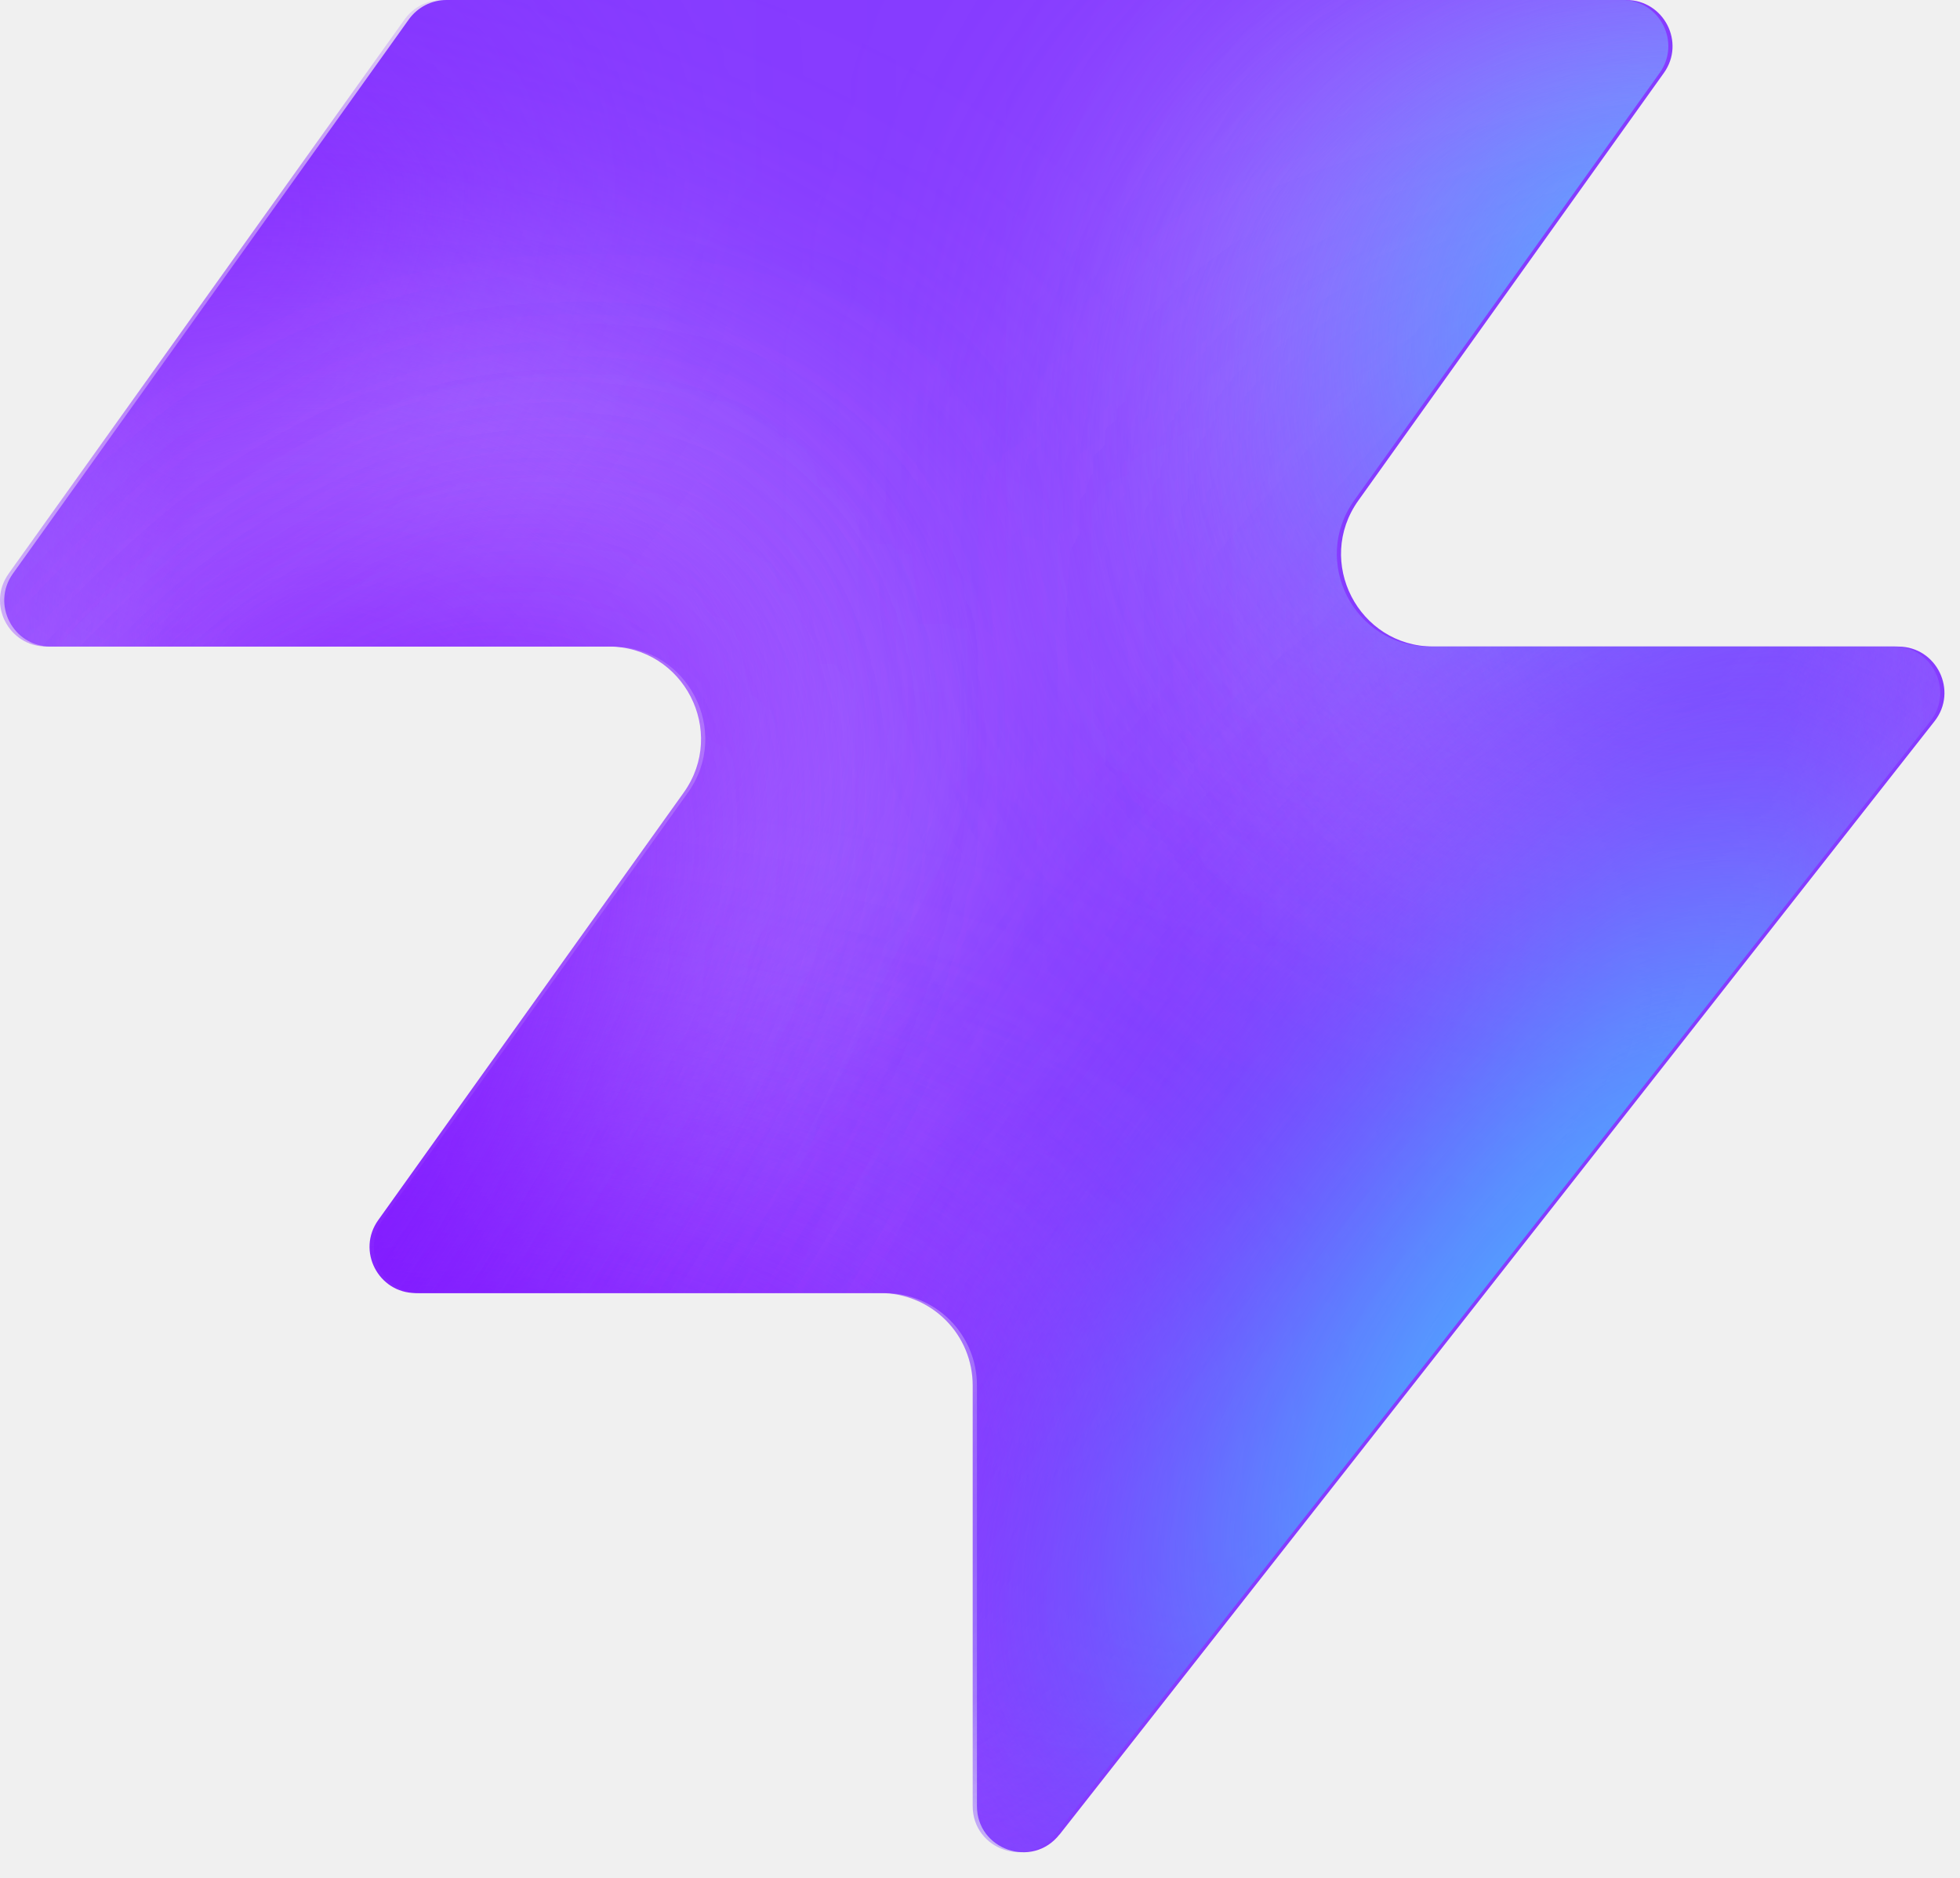
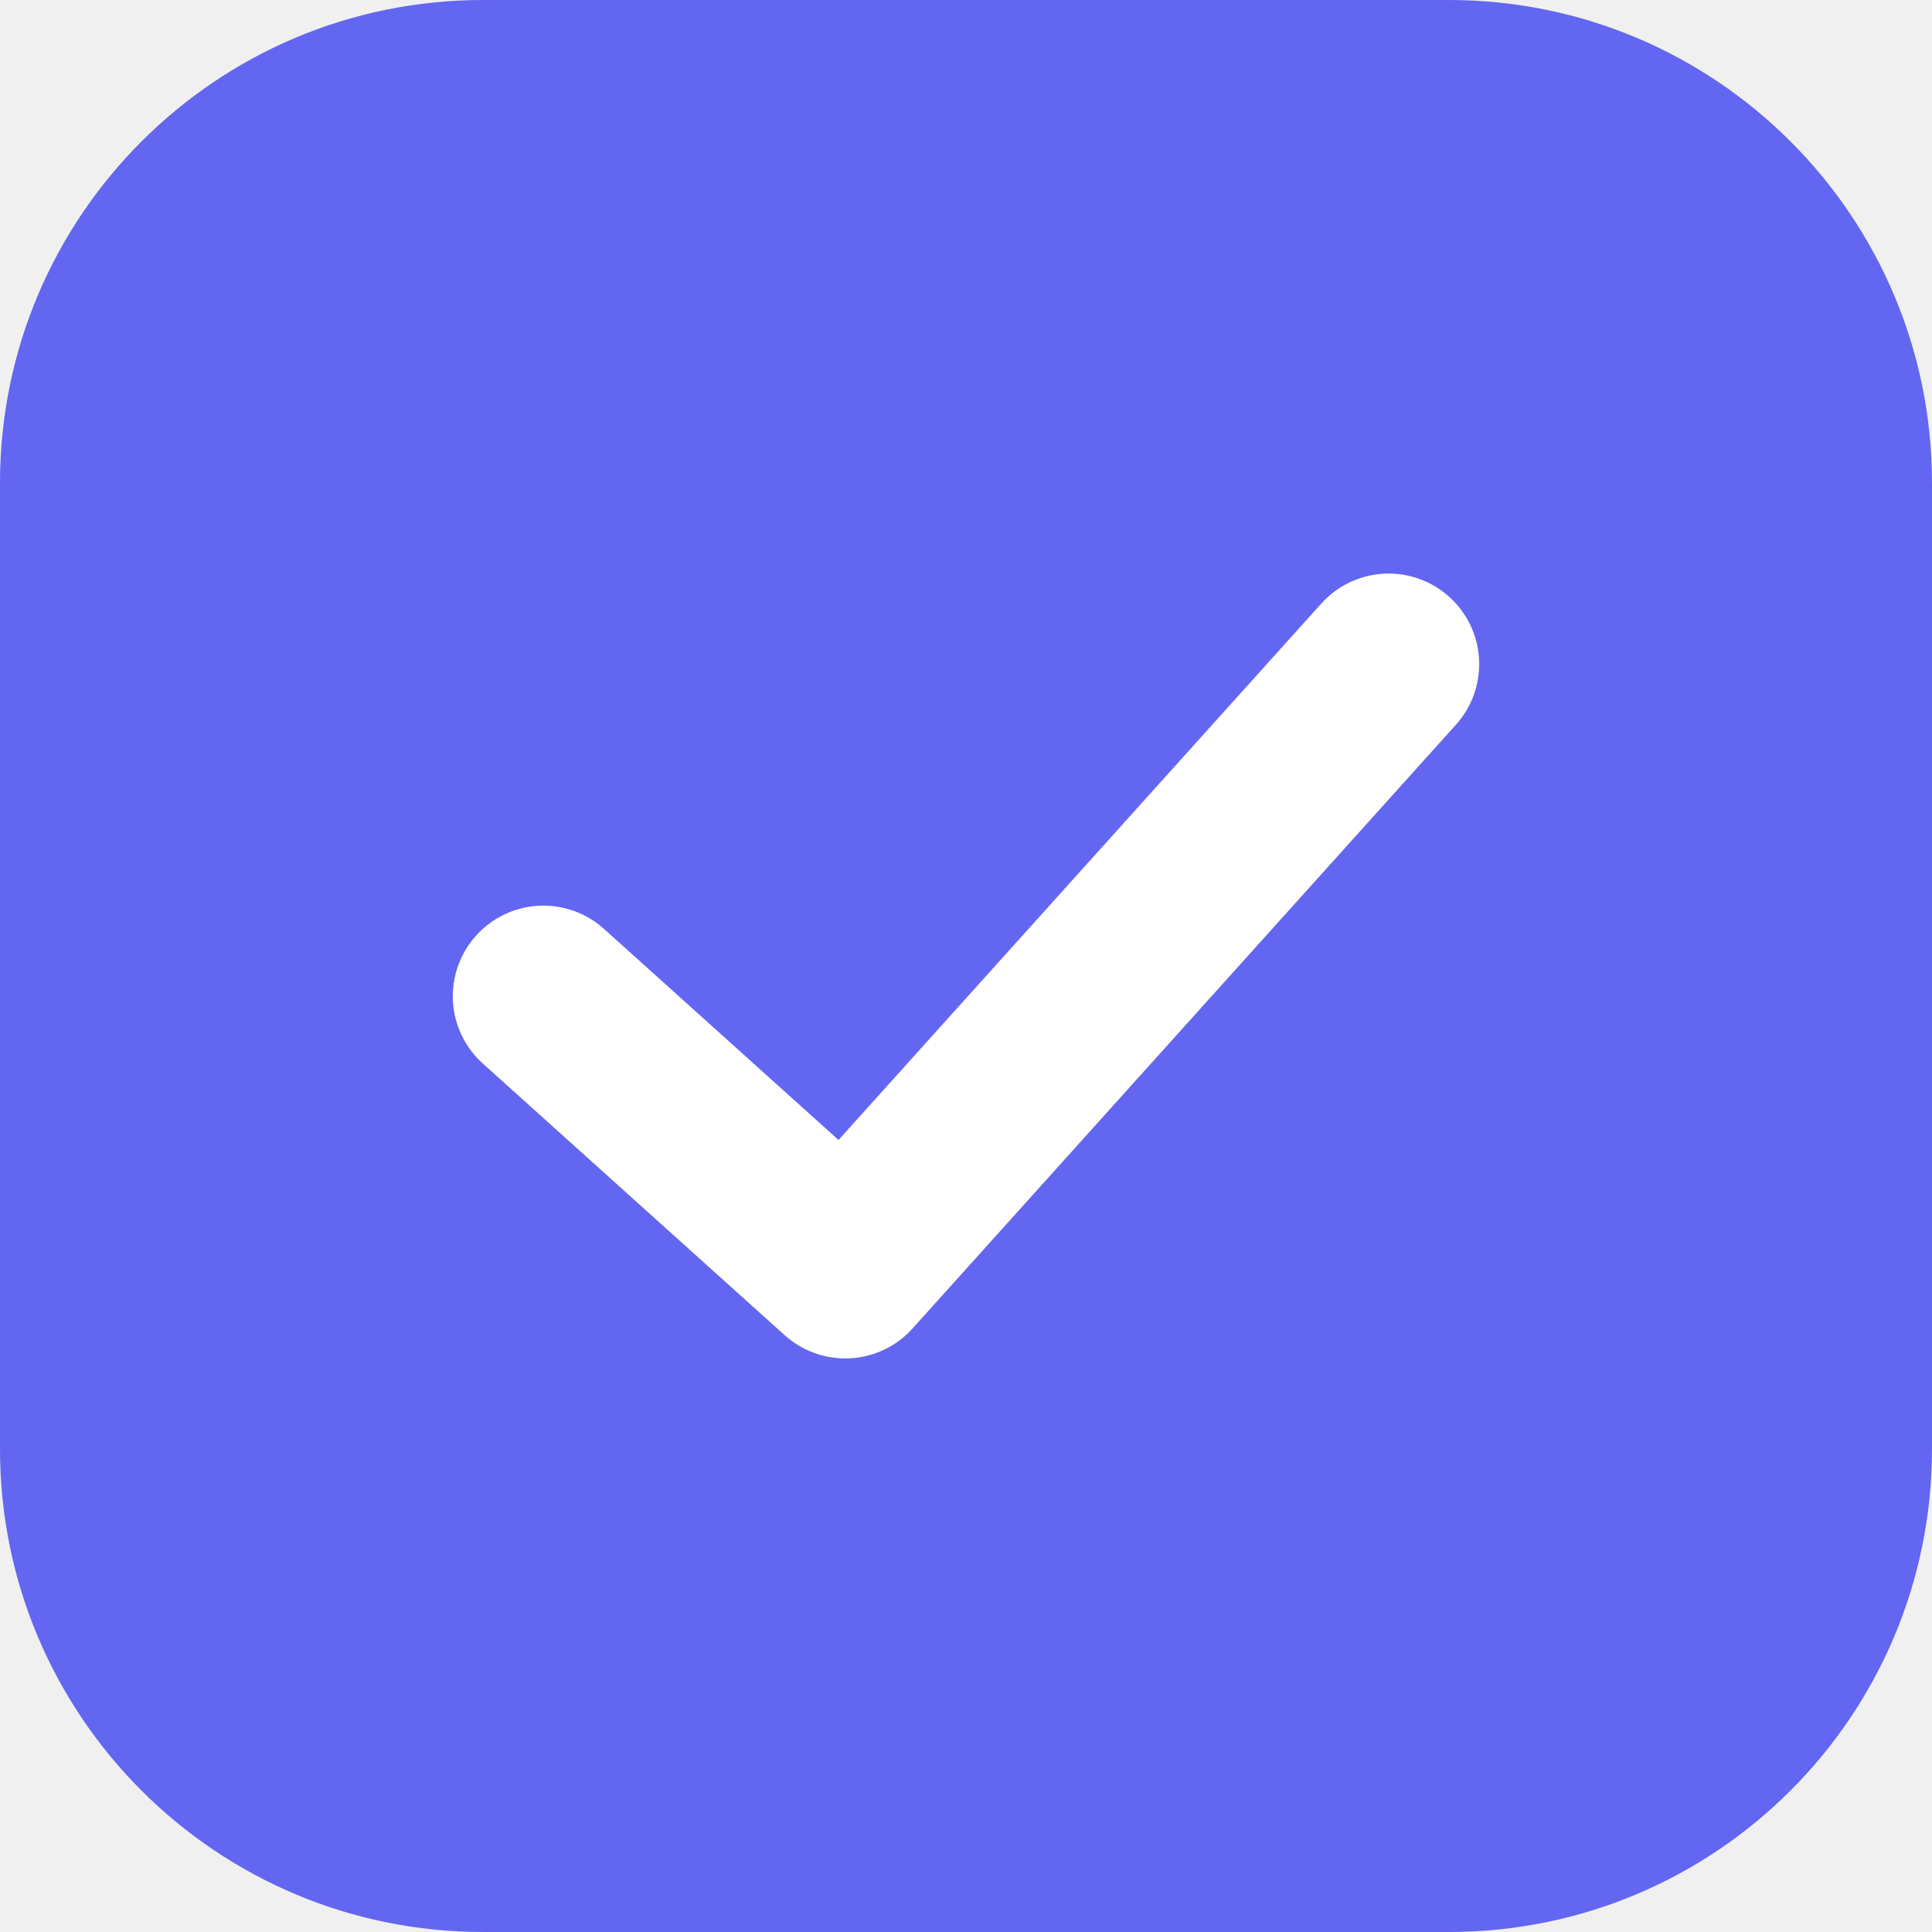
- <svg xmlns="http://www.w3.org/2000/svg" width="48" height="46" fill="none" viewBox="0 0 48 46">
-   <path fill="#863bff" d="M25.946 44.938c-.664.845-2.021.375-2.021-.698V33.937a2.26 2.26 0 0 0-2.262-2.262H10.287c-.92 0-1.456-1.04-.92-1.788l7.48-10.471c1.07-1.497 0-3.578-1.842-3.578H1.237c-.92 0-1.456-1.04-.92-1.788L10.013.474c.214-.297.556-.474.92-.474h28.894c.92 0 1.456 1.04.92 1.788l-7.48 10.471c-1.07 1.498 0 3.579 1.842 3.579h11.377c.943 0 1.473 1.088.89 1.83L25.947 44.94z" style="fill:#863bff;fill:color(display-p3 .525 .23 1);fill-opacity:1" />
-   <mask id="a" width="48" height="46" x="0" y="0" maskUnits="userSpaceOnUse" style="mask-type:alpha">
-     <path fill="#000" d="M25.842 44.938c-.664.844-2.021.375-2.021-.698V33.937a2.26 2.26 0 0 0-2.262-2.262H10.183c-.92 0-1.456-1.04-.92-1.788l7.48-10.471c1.07-1.498 0-3.579-1.842-3.579H1.133c-.92 0-1.456-1.04-.92-1.787L9.91.473c.214-.297.556-.474.92-.474h28.894c.92 0 1.456 1.04.92 1.788l-7.48 10.471c-1.07 1.498 0 3.578 1.842 3.578h11.377c.943 0 1.473 1.088.89 1.832L25.843 44.94z" style="fill:#000;fill-opacity:1" />
-   </mask>
-   <g mask="url(#a)">
-     <g filter="url(#b)">
-       <ellipse cx="5.508" cy="14.704" fill="#ede6ff" rx="5.508" ry="14.704" style="fill:#ede6ff;fill:color(display-p3 .927 .903 1);fill-opacity:1" transform="matrix(.00324 1 1 -.00324 -4.47 31.516)" />
-     </g>
-     <g filter="url(#c)">
-       <ellipse cx="10.399" cy="29.851" fill="#ede6ff" rx="10.399" ry="29.851" style="fill:#ede6ff;fill:color(display-p3 .927 .903 1);fill-opacity:1" transform="matrix(.00324 1 1 -.00324 -39.328 7.883)" />
-     </g>
-     <g filter="url(#d)">
-       <ellipse cx="5.508" cy="30.487" fill="#7e14ff" rx="5.508" ry="30.487" style="fill:#7e14ff;fill:color(display-p3 .492 .077 1);fill-opacity:1" transform="rotate(89.814 -25.913 -14.639)scale(1 -1)" />
-     </g>
-     <g filter="url(#e)">
-       <ellipse cx="5.508" cy="30.599" fill="#7e14ff" rx="5.508" ry="30.599" style="fill:#7e14ff;fill:color(display-p3 .492 .077 1);fill-opacity:1" transform="rotate(89.814 -32.644 -3.334)scale(1 -1)" />
-     </g>
-     <g filter="url(#f)">
-       <ellipse cx="5.508" cy="30.599" fill="#7e14ff" rx="5.508" ry="30.599" style="fill:#7e14ff;fill:color(display-p3 .492 .077 1);fill-opacity:1" transform="matrix(.00324 1 1 -.00324 -34.34 30.47)" />
-     </g>
-     <g filter="url(#g)">
-       <ellipse cx="14.072" cy="22.078" fill="#ede6ff" rx="14.072" ry="22.078" style="fill:#ede6ff;fill:color(display-p3 .927 .903 1);fill-opacity:1" transform="rotate(93.35 24.506 48.493)scale(-1 1)" />
-     </g>
-     <g filter="url(#h)">
-       <ellipse cx="3.47" cy="21.501" fill="#7e14ff" rx="3.47" ry="21.501" style="fill:#7e14ff;fill:color(display-p3 .492 .077 1);fill-opacity:1" transform="rotate(89.009 28.708 47.59)scale(-1 1)" />
-     </g>
-     <g filter="url(#i)">
-       <ellipse cx="3.47" cy="21.501" fill="#7e14ff" rx="3.47" ry="21.501" style="fill:#7e14ff;fill:color(display-p3 .492 .077 1);fill-opacity:1" transform="rotate(89.009 28.708 47.59)scale(-1 1)" />
-     </g>
-     <g filter="url(#j)">
-       <ellipse cx=".387" cy="8.972" fill="#7e14ff" rx="4.407" ry="29.108" style="fill:#7e14ff;fill:color(display-p3 .492 .077 1);fill-opacity:1" transform="rotate(39.51 .387 8.972)" />
-     </g>
-     <g filter="url(#k)">
-       <ellipse cx="47.523" cy="-6.092" fill="#7e14ff" rx="4.407" ry="29.108" style="fill:#7e14ff;fill:color(display-p3 .492 .077 1);fill-opacity:1" transform="rotate(37.892 47.523 -6.092)" />
-     </g>
-     <g filter="url(#l)">
-       <ellipse cx="41.412" cy="6.333" fill="#47bfff" rx="5.971" ry="9.665" style="fill:#47bfff;fill:color(display-p3 .28 .748 1);fill-opacity:1" transform="rotate(37.892 41.412 6.333)" />
-     </g>
-     <g filter="url(#m)">
-       <ellipse cx="-1.879" cy="38.332" fill="#7e14ff" rx="4.407" ry="29.108" style="fill:#7e14ff;fill:color(display-p3 .492 .077 1);fill-opacity:1" transform="rotate(37.892 -1.88 38.332)" />
-     </g>
-     <g filter="url(#n)">
-       <ellipse cx="-1.879" cy="38.332" fill="#7e14ff" rx="4.407" ry="29.108" style="fill:#7e14ff;fill:color(display-p3 .492 .077 1);fill-opacity:1" transform="rotate(37.892 -1.88 38.332)" />
-     </g>
-     <g filter="url(#o)">
-       <ellipse cx="35.651" cy="29.907" fill="#7e14ff" rx="4.407" ry="29.108" style="fill:#7e14ff;fill:color(display-p3 .492 .077 1);fill-opacity:1" transform="rotate(37.892 35.651 29.907)" />
-     </g>
-     <g filter="url(#p)">
-       <ellipse cx="38.418" cy="32.4" fill="#47bfff" rx="5.971" ry="15.297" style="fill:#47bfff;fill:color(display-p3 .28 .748 1);fill-opacity:1" transform="rotate(37.892 38.418 32.4)" />
-     </g>
-   </g>
-   <defs>
-     <filter id="b" width="60.045" height="41.654" x="-19.77" y="16.149" color-interpolation-filters="sRGB" filterUnits="userSpaceOnUse">
-       <feFlood flood-opacity="0" result="BackgroundImageFix" />
-       <feBlend in="SourceGraphic" in2="BackgroundImageFix" result="shape" />
-       <feGaussianBlur result="effect1_foregroundBlur_2002_17158" stdDeviation="7.659" />
-     </filter>
-     <filter id="c" width="90.34" height="51.437" x="-54.613" y="-7.533" color-interpolation-filters="sRGB" filterUnits="userSpaceOnUse">
-       <feFlood flood-opacity="0" result="BackgroundImageFix" />
-       <feBlend in="SourceGraphic" in2="BackgroundImageFix" result="shape" />
-       <feGaussianBlur result="effect1_foregroundBlur_2002_17158" stdDeviation="7.659" />
-     </filter>
-     <filter id="d" width="79.355" height="29.4" x="-49.64" y="2.03" color-interpolation-filters="sRGB" filterUnits="userSpaceOnUse">
-       <feFlood flood-opacity="0" result="BackgroundImageFix" />
-       <feBlend in="SourceGraphic" in2="BackgroundImageFix" result="shape" />
-       <feGaussianBlur result="effect1_foregroundBlur_2002_17158" stdDeviation="4.596" />
-     </filter>
-     <filter id="e" width="79.579" height="29.4" x="-45.045" y="20.029" color-interpolation-filters="sRGB" filterUnits="userSpaceOnUse">
-       <feFlood flood-opacity="0" result="BackgroundImageFix" />
-       <feBlend in="SourceGraphic" in2="BackgroundImageFix" result="shape" />
-       <feGaussianBlur result="effect1_foregroundBlur_2002_17158" stdDeviation="4.596" />
-     </filter>
-     <filter id="f" width="79.579" height="29.4" x="-43.513" y="21.178" color-interpolation-filters="sRGB" filterUnits="userSpaceOnUse">
-       <feFlood flood-opacity="0" result="BackgroundImageFix" />
-       <feBlend in="SourceGraphic" in2="BackgroundImageFix" result="shape" />
-       <feGaussianBlur result="effect1_foregroundBlur_2002_17158" stdDeviation="4.596" />
-     </filter>
-     <filter id="g" width="74.749" height="58.852" x="15.756" y="-17.901" color-interpolation-filters="sRGB" filterUnits="userSpaceOnUse">
-       <feFlood flood-opacity="0" result="BackgroundImageFix" />
-       <feBlend in="SourceGraphic" in2="BackgroundImageFix" result="shape" />
-       <feGaussianBlur result="effect1_foregroundBlur_2002_17158" stdDeviation="7.659" />
-     </filter>
-     <filter id="h" width="61.377" height="25.362" x="23.548" y="2.284" color-interpolation-filters="sRGB" filterUnits="userSpaceOnUse">
-       <feFlood flood-opacity="0" result="BackgroundImageFix" />
-       <feBlend in="SourceGraphic" in2="BackgroundImageFix" result="shape" />
-       <feGaussianBlur result="effect1_foregroundBlur_2002_17158" stdDeviation="4.596" />
-     </filter>
-     <filter id="i" width="61.377" height="25.362" x="23.548" y="2.284" color-interpolation-filters="sRGB" filterUnits="userSpaceOnUse">
-       <feFlood flood-opacity="0" result="BackgroundImageFix" />
-       <feBlend in="SourceGraphic" in2="BackgroundImageFix" result="shape" />
-       <feGaussianBlur result="effect1_foregroundBlur_2002_17158" stdDeviation="4.596" />
-     </filter>
-     <filter id="j" width="56.045" height="63.649" x="-27.636" y="-22.853" color-interpolation-filters="sRGB" filterUnits="userSpaceOnUse">
-       <feFlood flood-opacity="0" result="BackgroundImageFix" />
-       <feBlend in="SourceGraphic" in2="BackgroundImageFix" result="shape" />
-       <feGaussianBlur result="effect1_foregroundBlur_2002_17158" stdDeviation="4.596" />
-     </filter>
-     <filter id="k" width="54.814" height="64.646" x="20.116" y="-38.415" color-interpolation-filters="sRGB" filterUnits="userSpaceOnUse">
-       <feFlood flood-opacity="0" result="BackgroundImageFix" />
-       <feBlend in="SourceGraphic" in2="BackgroundImageFix" result="shape" />
-       <feGaussianBlur result="effect1_foregroundBlur_2002_17158" stdDeviation="4.596" />
-     </filter>
-     <filter id="l" width="33.541" height="35.313" x="24.641" y="-11.323" color-interpolation-filters="sRGB" filterUnits="userSpaceOnUse">
-       <feFlood flood-opacity="0" result="BackgroundImageFix" />
-       <feBlend in="SourceGraphic" in2="BackgroundImageFix" result="shape" />
-       <feGaussianBlur result="effect1_foregroundBlur_2002_17158" stdDeviation="4.596" />
-     </filter>
-     <filter id="m" width="54.814" height="64.646" x="-29.286" y="6.009" color-interpolation-filters="sRGB" filterUnits="userSpaceOnUse">
-       <feFlood flood-opacity="0" result="BackgroundImageFix" />
-       <feBlend in="SourceGraphic" in2="BackgroundImageFix" result="shape" />
-       <feGaussianBlur result="effect1_foregroundBlur_2002_17158" stdDeviation="4.596" />
-     </filter>
-     <filter id="n" width="54.814" height="64.646" x="-29.286" y="6.009" color-interpolation-filters="sRGB" filterUnits="userSpaceOnUse">
-       <feFlood flood-opacity="0" result="BackgroundImageFix" />
-       <feBlend in="SourceGraphic" in2="BackgroundImageFix" result="shape" />
-       <feGaussianBlur result="effect1_foregroundBlur_2002_17158" stdDeviation="4.596" />
-     </filter>
-     <filter id="o" width="54.814" height="64.646" x="8.244" y="-2.416" color-interpolation-filters="sRGB" filterUnits="userSpaceOnUse">
-       <feFlood flood-opacity="0" result="BackgroundImageFix" />
-       <feBlend in="SourceGraphic" in2="BackgroundImageFix" result="shape" />
-       <feGaussianBlur result="effect1_foregroundBlur_2002_17158" stdDeviation="4.596" />
-     </filter>
-     <filter id="p" width="39.409" height="43.623" x="18.713" y="10.588" color-interpolation-filters="sRGB" filterUnits="userSpaceOnUse">
-       <feFlood flood-opacity="0" result="BackgroundImageFix" />
-       <feBlend in="SourceGraphic" in2="BackgroundImageFix" result="shape" />
-       <feGaussianBlur result="effect1_foregroundBlur_2002_17158" stdDeviation="4.596" />
-     </filter>
-   </defs>
+ <svg xmlns="http://www.w3.org/2000/svg" viewBox="0 0 32 32" fill="none">
+   <rect width="32" height="32" rx="8" fill="#6366f1" />
+   <path d="M9 16.5L14 21L23 11" stroke="white" stroke-width="3" stroke-linecap="round" stroke-linejoin="round" />
</svg>
